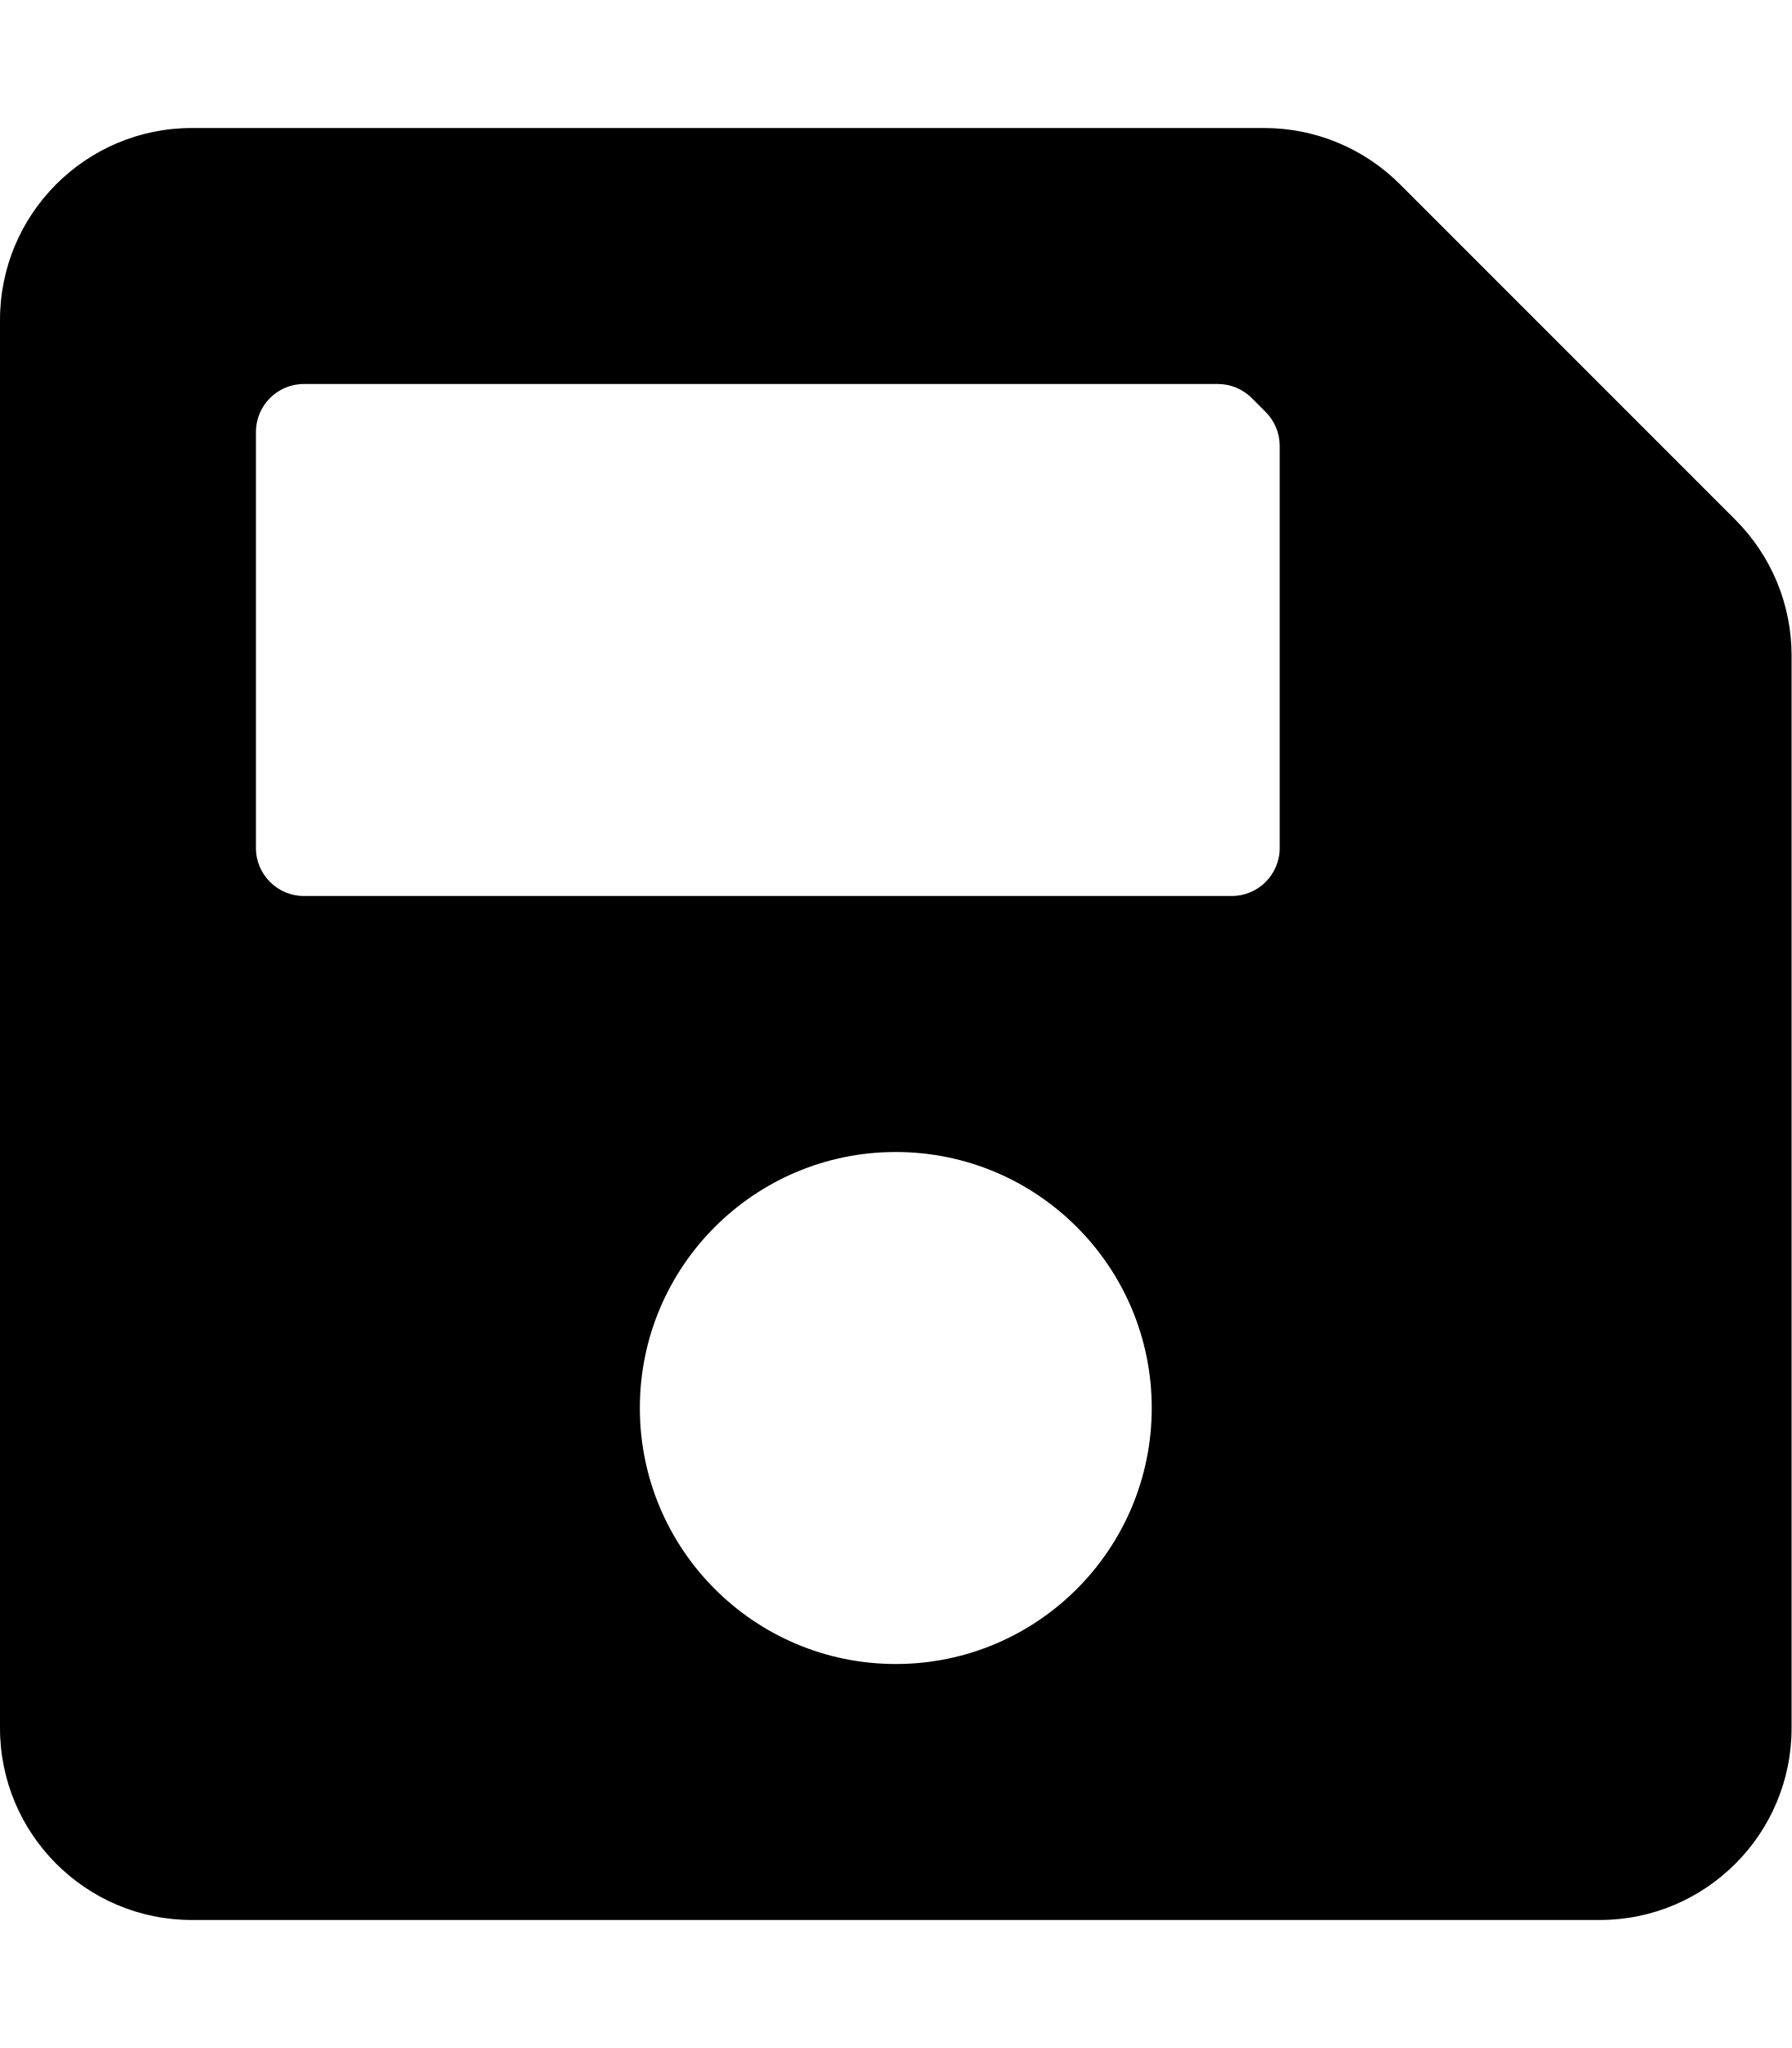
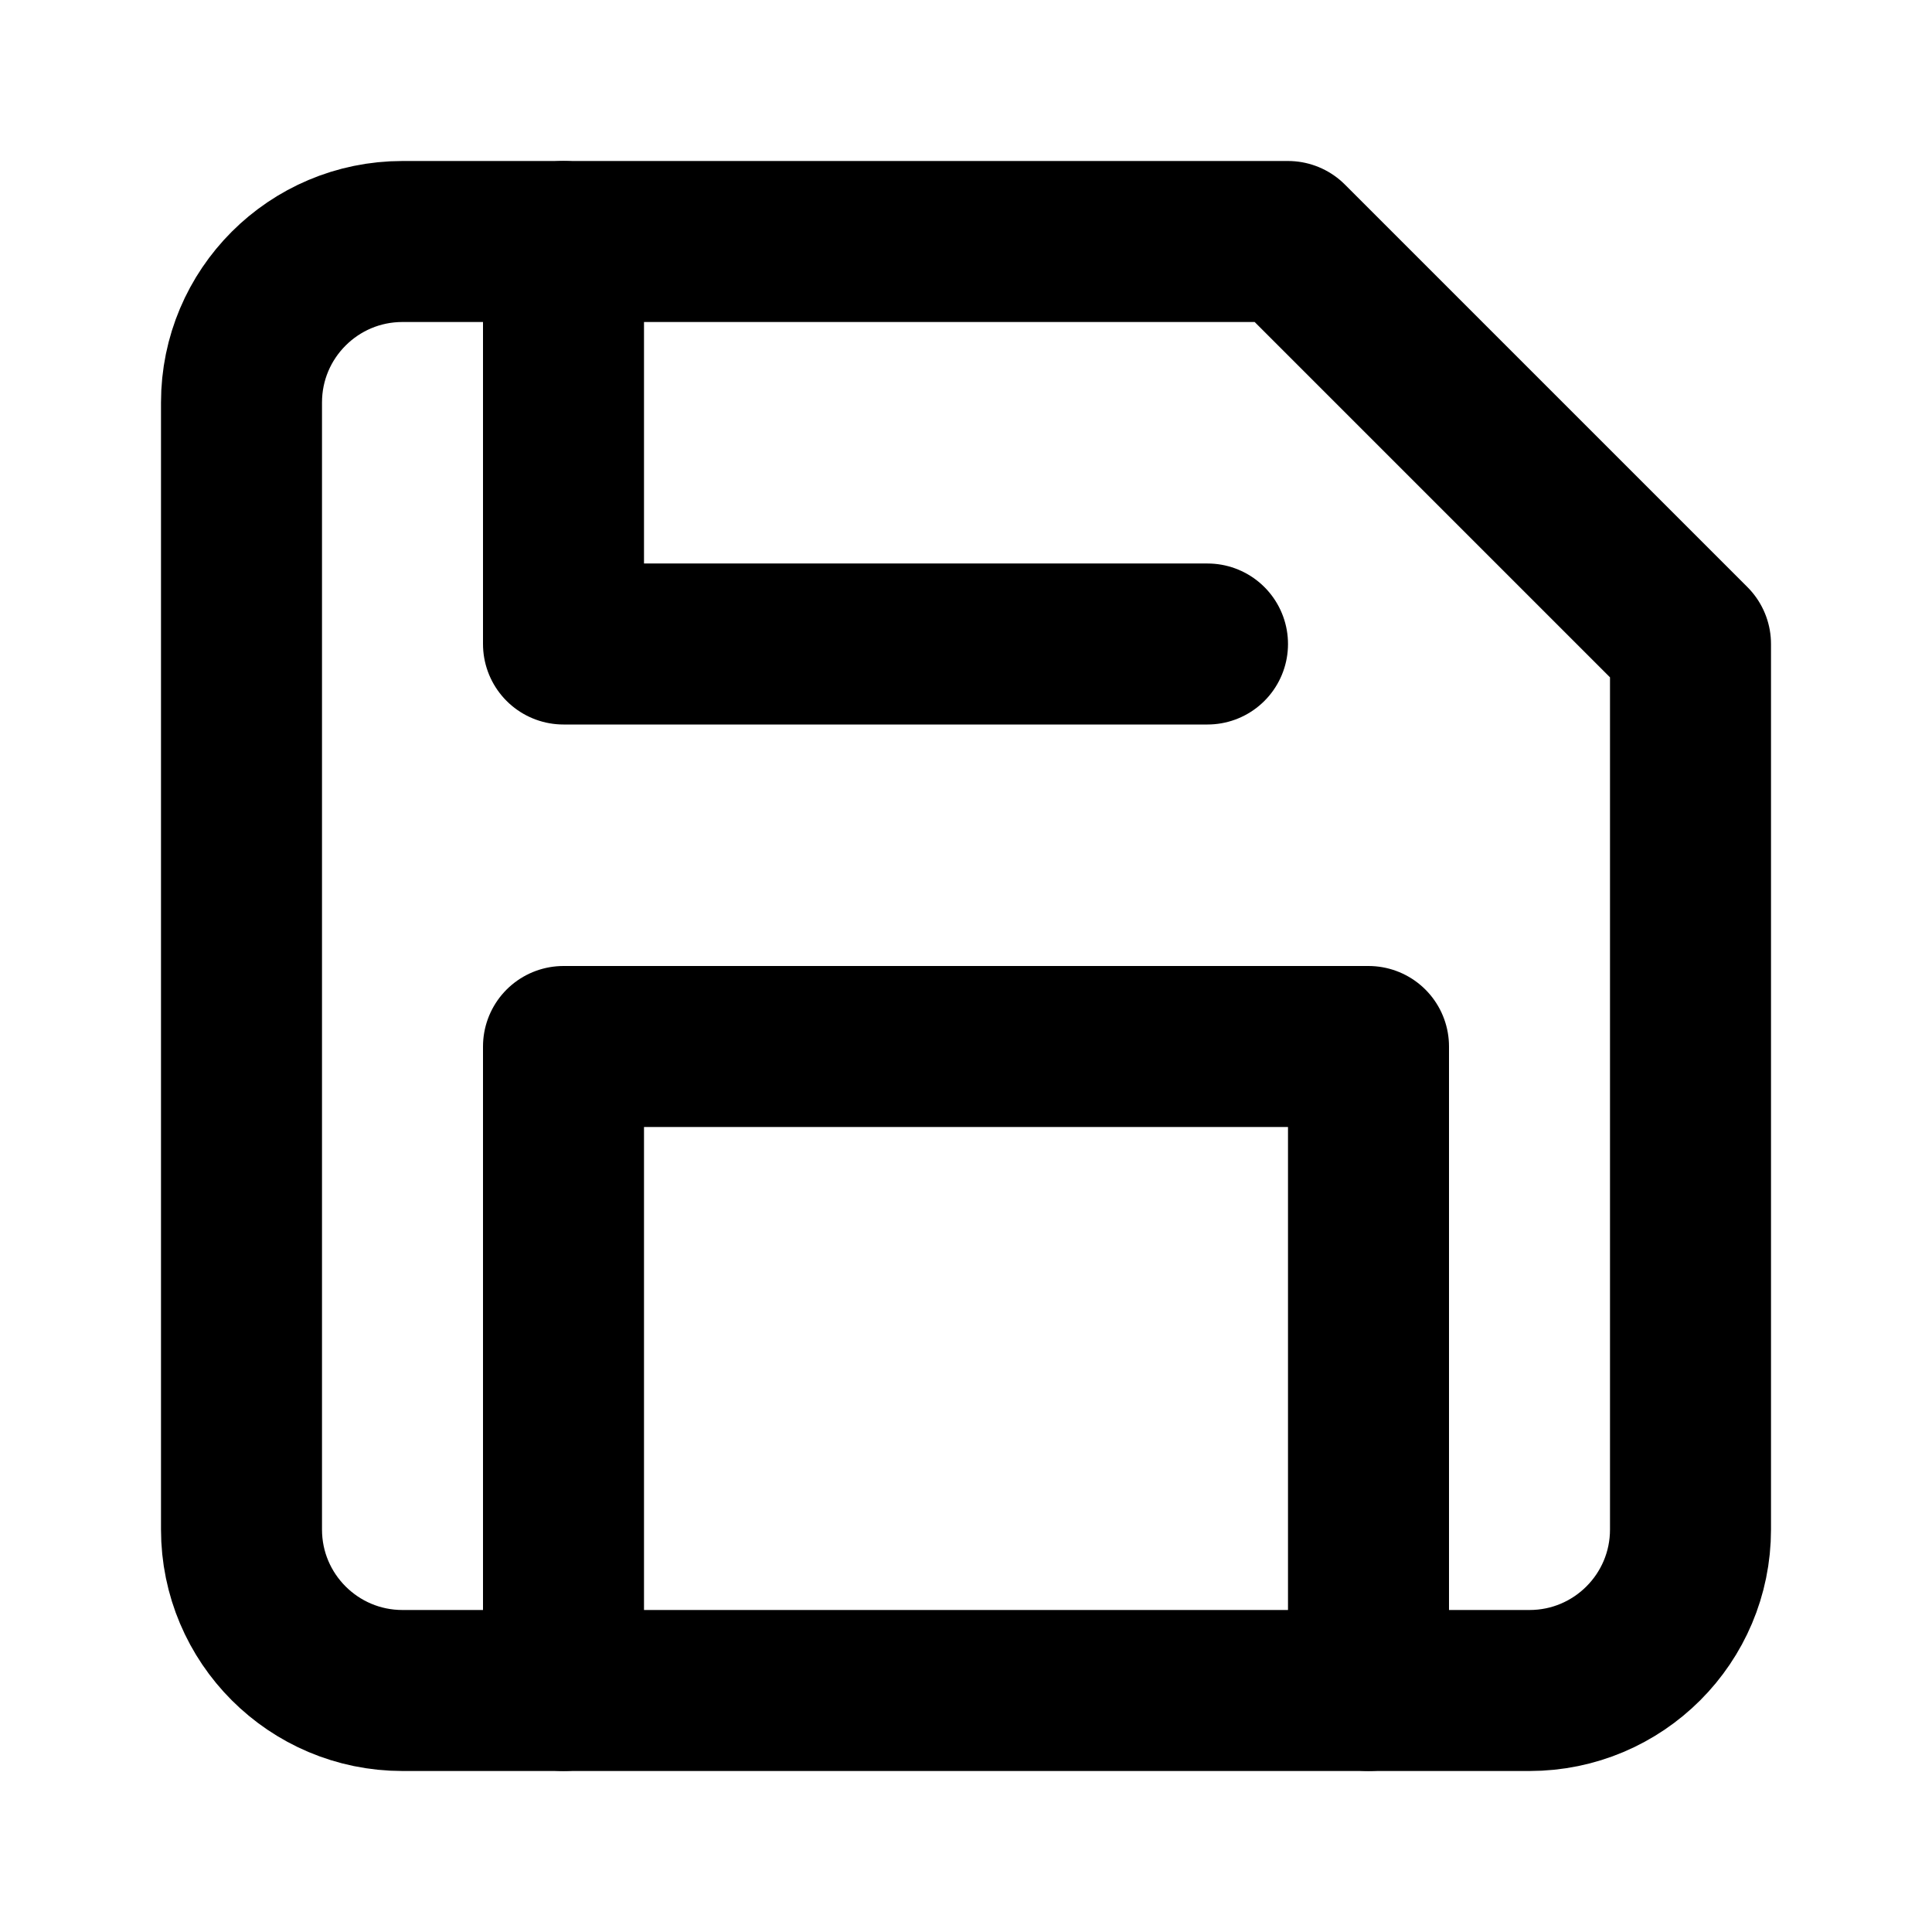
- <svg xmlns="http://www.w3.org/2000/svg" viewBox="0 0 448 512">
-   <path d="M433.941 129.941l-83.882-83.882A48 48 0 0 0 316.118 32H48C21.49 32 0 53.49 0 80v352c0 26.51 21.49 48 48 48h352c26.51 0 48-21.49 48-48V163.882a48 48 0 0 0-14.059-33.941zM224 416c-35.346 0-64-28.654-64-64 0-35.346 28.654-64 64-64s64 28.654 64 64c0 35.346-28.654 64-64 64zm96-304.52V212c0 6.627-5.373 12-12 12H76c-6.627 0-12-5.373-12-12V108c0-6.627 5.373-12 12-12h228.52c3.183 0 6.235 1.264 8.485 3.515l3.48 3.48A11.996 11.996 0 0 1 320 111.48z" />
+ <svg xmlns="http://www.w3.org/2000/svg" width="24" height="24" viewBox="0 0 24 24" fill="none" stroke="currentColor" stroke-width="2" stroke-linecap="round" stroke-linejoin="round" class="feather feather-save">
+   <path d="M19 21H5a2 2 0 0 1-2-2V5a2 2 0 0 1 2-2h11l5 5v11a2 2 0 0 1-2 2z" />
+   <polyline points="17 21 17 13 7 13 7 21" />
+   <polyline points="7 3 7 8 15 8" />
</svg>
